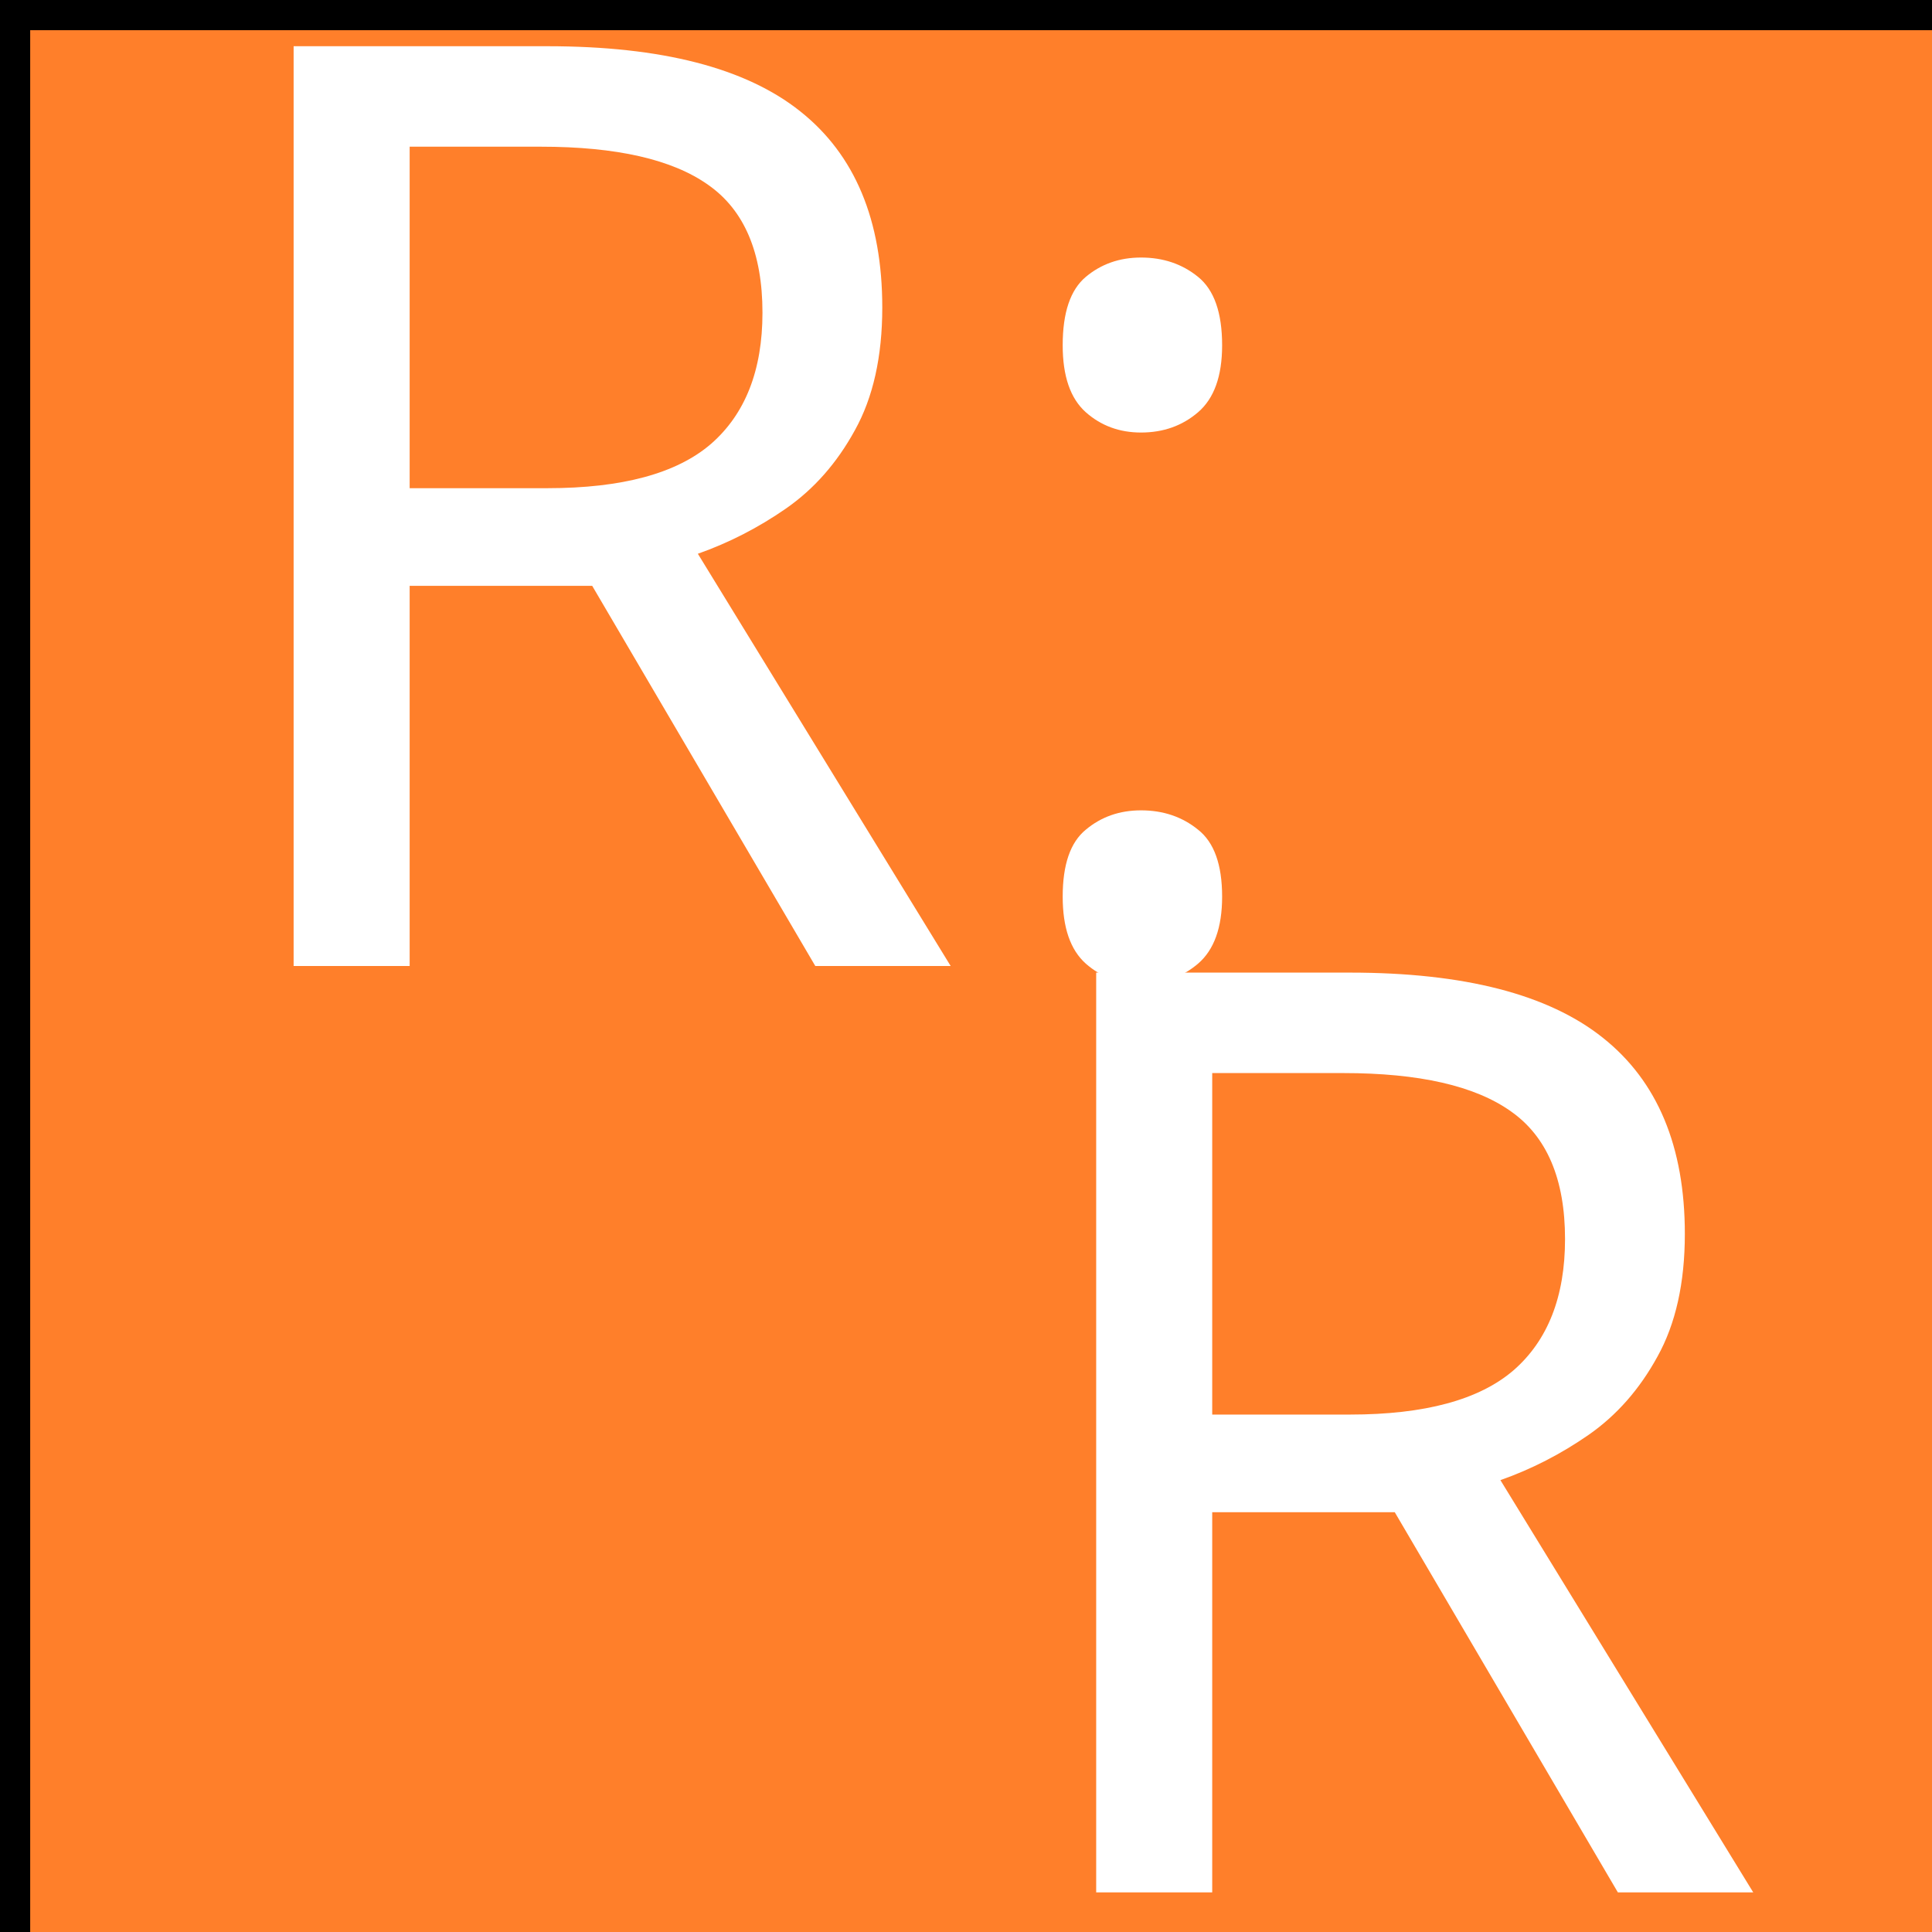
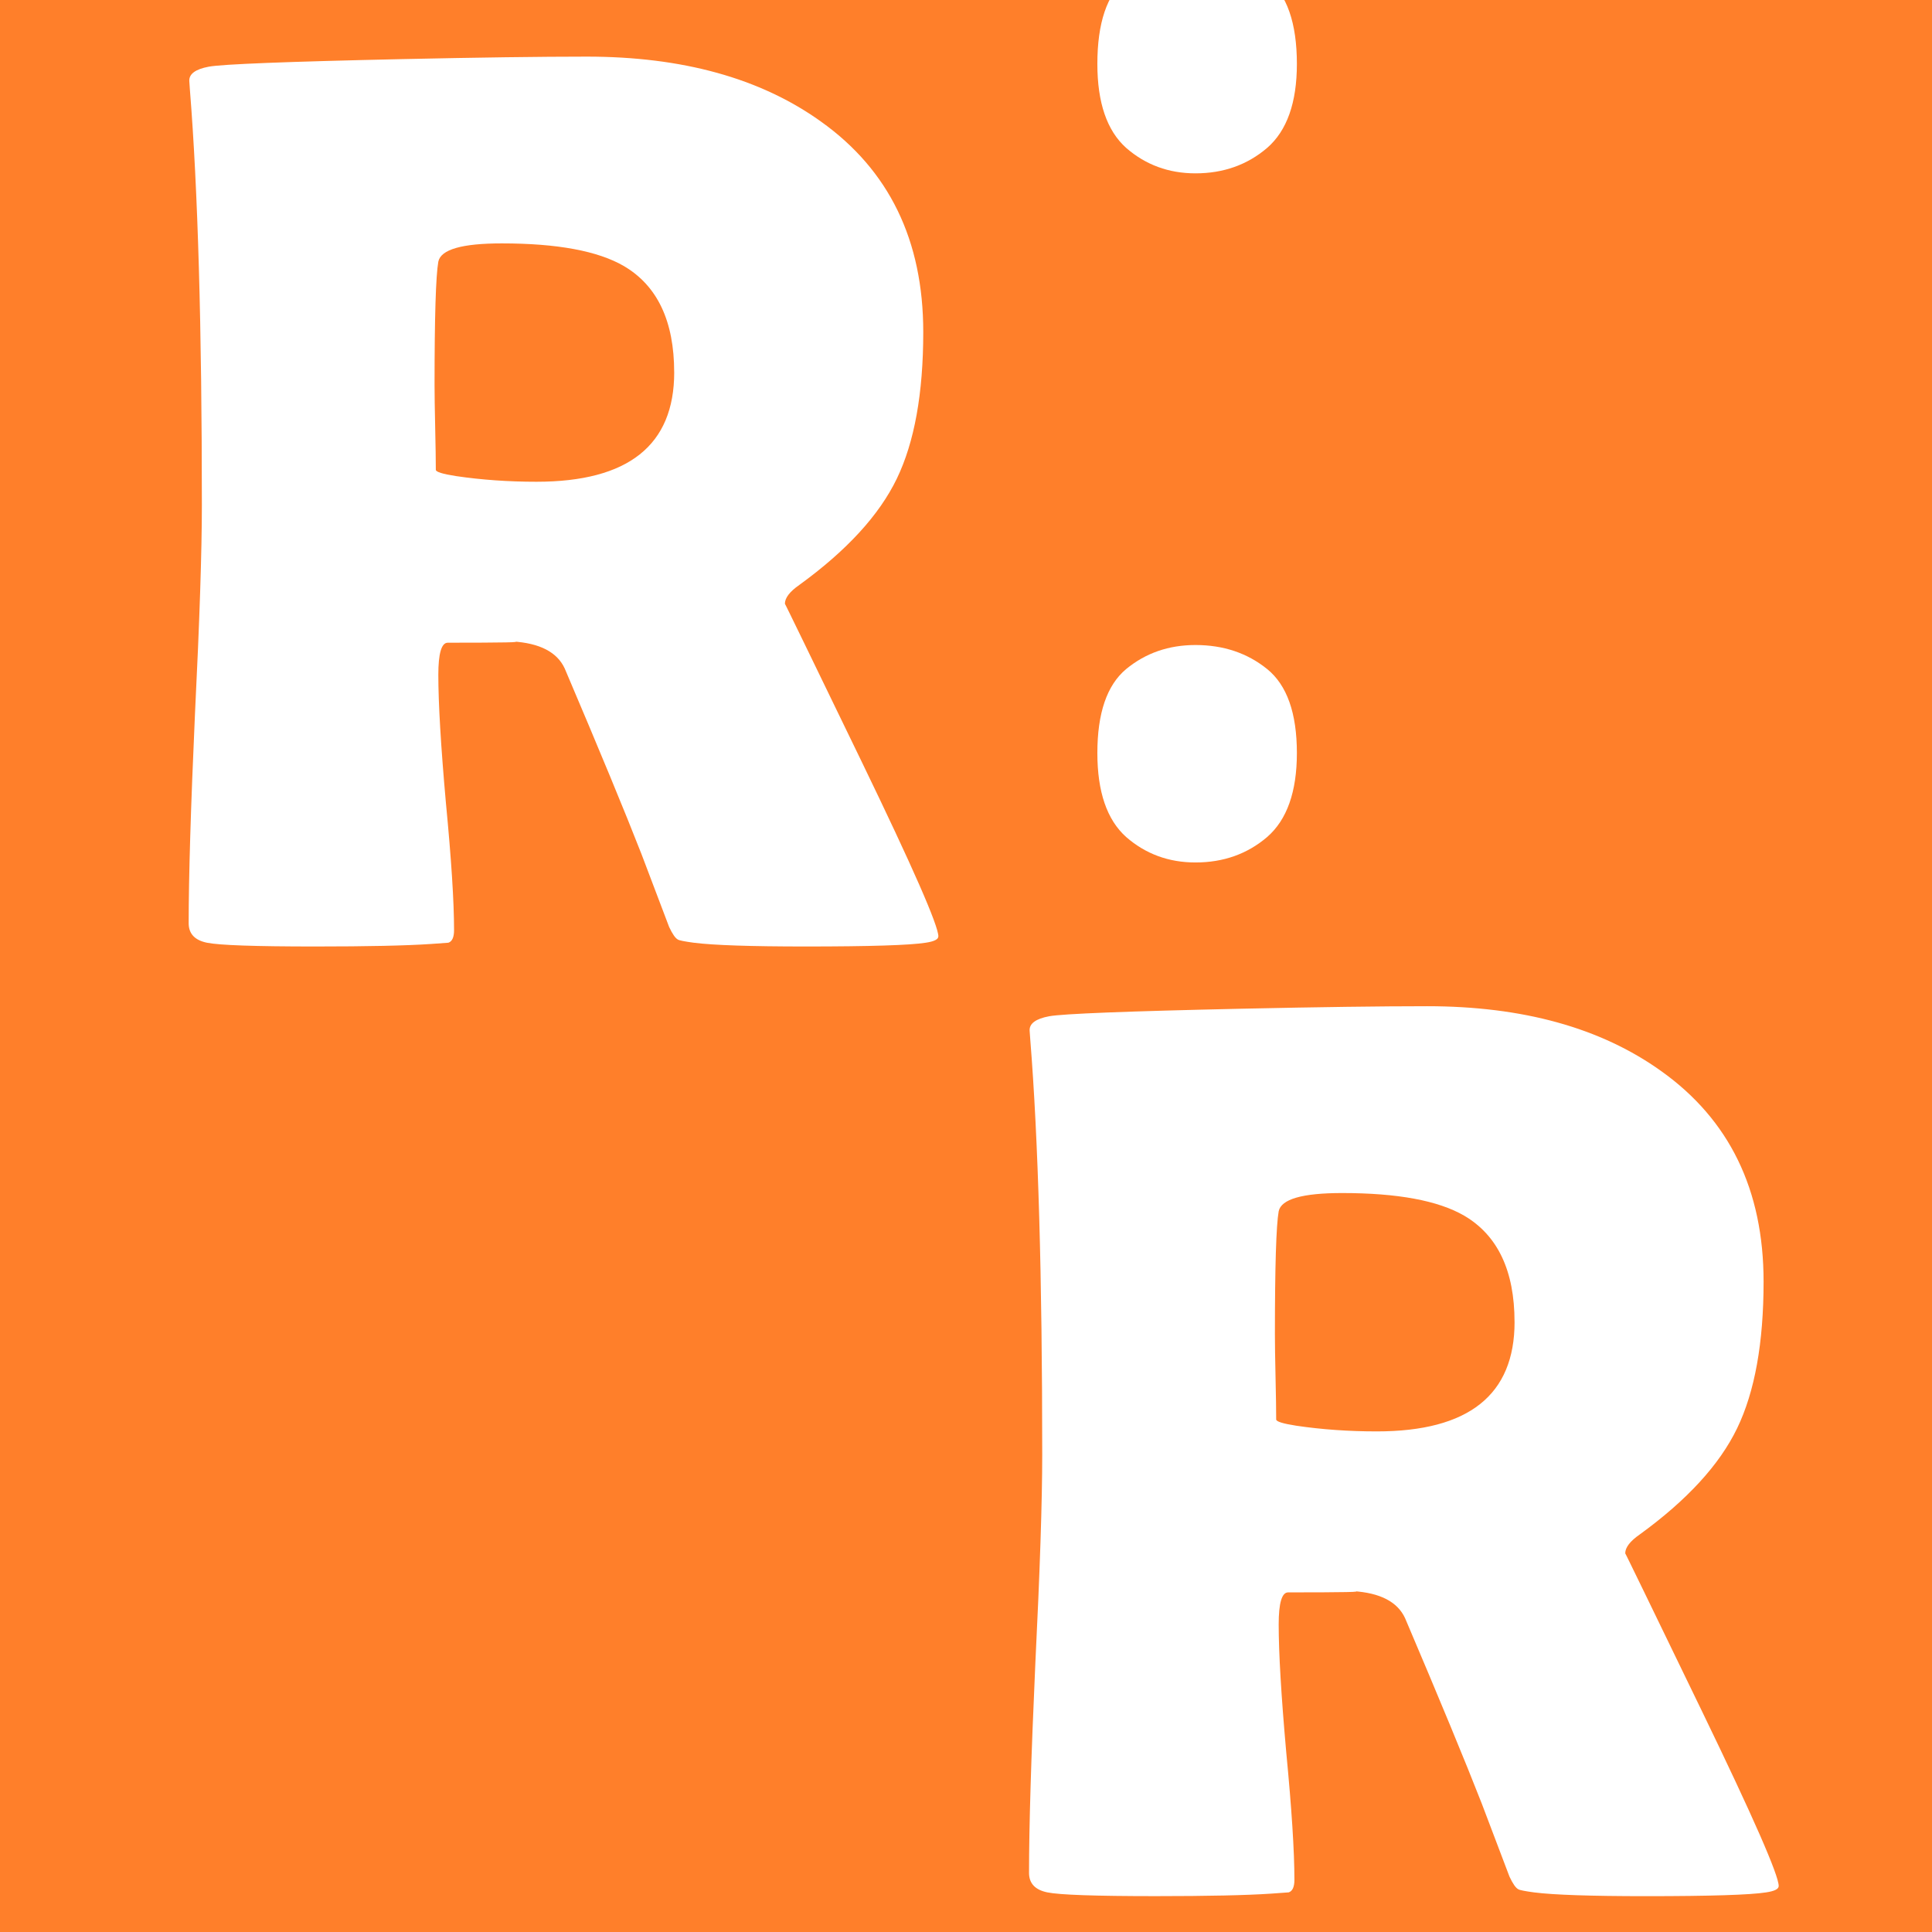
<svg xmlns="http://www.w3.org/2000/svg" width="64.0px" height="64.0px" viewBox="0 0 64.0 64.0" version="1.1" id="SVGRoot">
  <defs id="defs41" />
  <g id="layer1">
    <text xml:space="preserve" style="font-style:normal;font-weight:normal;font-size:40px;line-height:1.25;font-family:sans-serif;fill:#000000;fill-opacity:1;stroke:none" x="0.902" y="45.418" id="text987">
      <tspan x="0.902" y="45.418" id="tspan989" />
    </text>
-     <rect style="fill:#ff7f2a;stroke:#000000" id="rect9594" width="64" height="64" x="0.5" y="0.5" />
+     <rect style="fill:#ff7f2a;stroke:none;stroke-width:1.016" id="rect9594" width="65" height="65" x="0" y="0" />
    <text xml:space="preserve" style="font-style:normal;font-weight:normal;font-size:40px;line-height:1.25;font-family:sans-serif;fill:#000000;fill-opacity:1;stroke:none" x="2.369" y="27.765" id="text9972">
      <tspan x="2.369" y="27.765" style="font-style:normal;font-variant:normal;font-weight:normal;font-stretch:normal;font-size:34.667px;font-family:'Berlin Sans FB Demi';-inkscape-font-specification:'Berlin Sans FB Demi';fill:#ffffff" id="tspan2" />
    </text>
-     <text xml:space="preserve" style="font-style:normal;font-weight:normal;font-size:42.667px;line-height:1.25;font-family:sans-serif;fill:#000000;fill-opacity:1;stroke:none" x="5.585" y="31.999" id="text9972-9">
-       <tspan x="5.585" y="31.999" style="font-style:normal;font-variant:normal;font-weight:normal;font-stretch:normal;font-size:42.667px;font-family:'Berlin Sans FB Demi';-inkscape-font-specification:'Berlin Sans FB Demi';fill:#ffffff" id="tspan2-4">R:</tspan>
-     </text>
-     <text xml:space="preserve" style="font-style:normal;font-weight:normal;font-size:42.667px;line-height:1.25;font-family:sans-serif;fill:#000000;fill-opacity:1;stroke:none" x="32.171" y="62.688" id="text9972-9-5">
-       <tspan x="32.171" y="62.688" style="font-style:normal;font-variant:normal;font-weight:normal;font-stretch:normal;font-size:42.667px;font-family:'Berlin Sans FB Demi';-inkscape-font-specification:'Berlin Sans FB Demi';fill:#ffffff" id="tspan2-4-7">R</tspan>
-     </text>
+     <g aria-label="R" id="text9972-9" style="font-size:42.667px;line-height:1.25" transform="translate(-1.251931,-0.7702974)">
+       <path d="m 32.335,31.791 q 0,0.146 -0.417,0.208 -0.792,0.125 -3.979,0.125 -2.729,0 -3.708,-0.125 -0.458,-0.062 -0.521,-0.104 -0.125,-0.062 -0.292,-0.417 -0.312,-0.813 -0.917,-2.417 -0.813,-2.083 -2.542,-6.146 -0.375,-0.813 -1.729,-0.896 0.625,0.042 -2.146,0.042 -0.312,0 -0.312,1.063 0,1.417 0.25,4.229 0.271,2.813 0.271,4.229 0,0.354 -0.188,0.417 -0.292,0.021 -0.583,0.042 -1.229,0.083 -3.833,0.083 -2.979,0 -3.583,-0.125 -0.604,-0.125 -0.604,-0.646 0,-2.292 0.208,-6.917 0.229,-4.625 0.229,-6.938 0,-8.813 -0.396,-13.75 L 7.523,3.458 Q 7.502,3.104 8.169,2.979 8.856,2.854 14.544,2.729 q 3.854,-0.083 6.146,-0.083 4.75,0 7.75,2.146 3.396,2.417 3.396,6.979 0,3.042 -0.875,4.854 -0.875,1.813 -3.229,3.521 -0.479,0.333 -0.479,0.625 0,-0.021 2.542,5.229 2.542,5.25 2.542,5.792 z M 23.585,13.104 q 0,-2.542 -1.667,-3.521 -1.292,-0.75 -4.042,-0.75 -1.979,0 -2.104,0.604 -0.125,0.708 -0.125,4.083 0,0.479 0.021,1.417 0.021,0.938 0.021,1.396 0,0.104 0.667,0.208 1.271,0.188 2.667,0.188 4.563,0 4.563,-3.625 z" style="font-family:'Berlin Sans FB Demi';-inkscape-font-specification:'Berlin Sans FB Demi';fill:#ffffff" id="path833" />
+     </g>
+     <g aria-label="R" id="text9972-9-5" style="font-size:42.667px;line-height:1.25">
+       <path d="m 58.921,62.48 q 0,0.146 -0.417,0.208 -0.792,0.125 -3.979,0.125 -2.729,0 -3.708,-0.125 -0.458,-0.062 -0.521,-0.104 -0.125,-0.062 -0.292,-0.417 -0.312,-0.812 -0.917,-2.417 -0.813,-2.083 -2.542,-6.146 -0.375,-0.813 -1.729,-0.896 0.625,0.042 -2.146,0.042 -0.312,0 -0.312,1.062 0,1.417 0.25,4.229 0.271,2.813 0.271,4.229 0,0.354 -0.188,0.417 -0.292,0.021 -0.583,0.042 -1.229,0.083 -3.833,0.083 -2.979,0 -3.583,-0.125 -0.604,-0.125 -0.604,-0.646 0,-2.292 0.208,-6.917 0.229,-4.625 0.229,-6.938 0,-8.813 -0.396,-13.75 l -0.021,-0.292 q -0.021,-0.354 0.646,-0.479 0.688,-0.125 6.375,-0.25 3.854,-0.083 6.146,-0.083 4.75,0 7.75,2.146 3.396,2.417 3.396,6.979 0,3.042 -0.875,4.854 -0.875,1.813 -3.229,3.521 -0.479,0.333 -0.479,0.625 0,-0.021 2.542,5.229 2.542,5.25 2.542,5.792 z M 50.171,43.792 q 0,-2.542 -1.667,-3.521 -1.292,-0.75 -4.042,-0.75 -1.979,0 -2.104,0.604 -0.125,0.708 -0.125,4.083 0,0.479 0.021,1.417 0.021,0.938 0.021,1.396 0,0.104 0.667,0.208 1.271,0.188 2.667,0.188 4.563,0 4.563,-3.625 z" style="font-family:'Berlin Sans FB Demi';-inkscape-font-specification:'Berlin Sans FB Demi';fill:#ffffff" id="path854" />
+       <text xml:space="preserve" style="font-size:53.333px;line-height:1.25;font-family:'Agency FB';-inkscape-font-specification:'Agency FB';stroke:none;stroke-opacity:1;fill:#ffffff;fill-opacity:1" x="32.508" y="27.82" id="text1591">
+         <tspan id="tspan1589" x="32.508" y="27.82" style="font-style:normal;font-variant:normal;font-weight:normal;font-stretch:normal;font-size:53.333px;font-family:'Berlin Sans FB';-inkscape-font-specification:'Berlin Sans FB';stroke:none;stroke-opacity:1;fill:#ffffff;fill-opacity:1">:</tspan>
+       </text>
+     </g>
  </g>
</svg>
